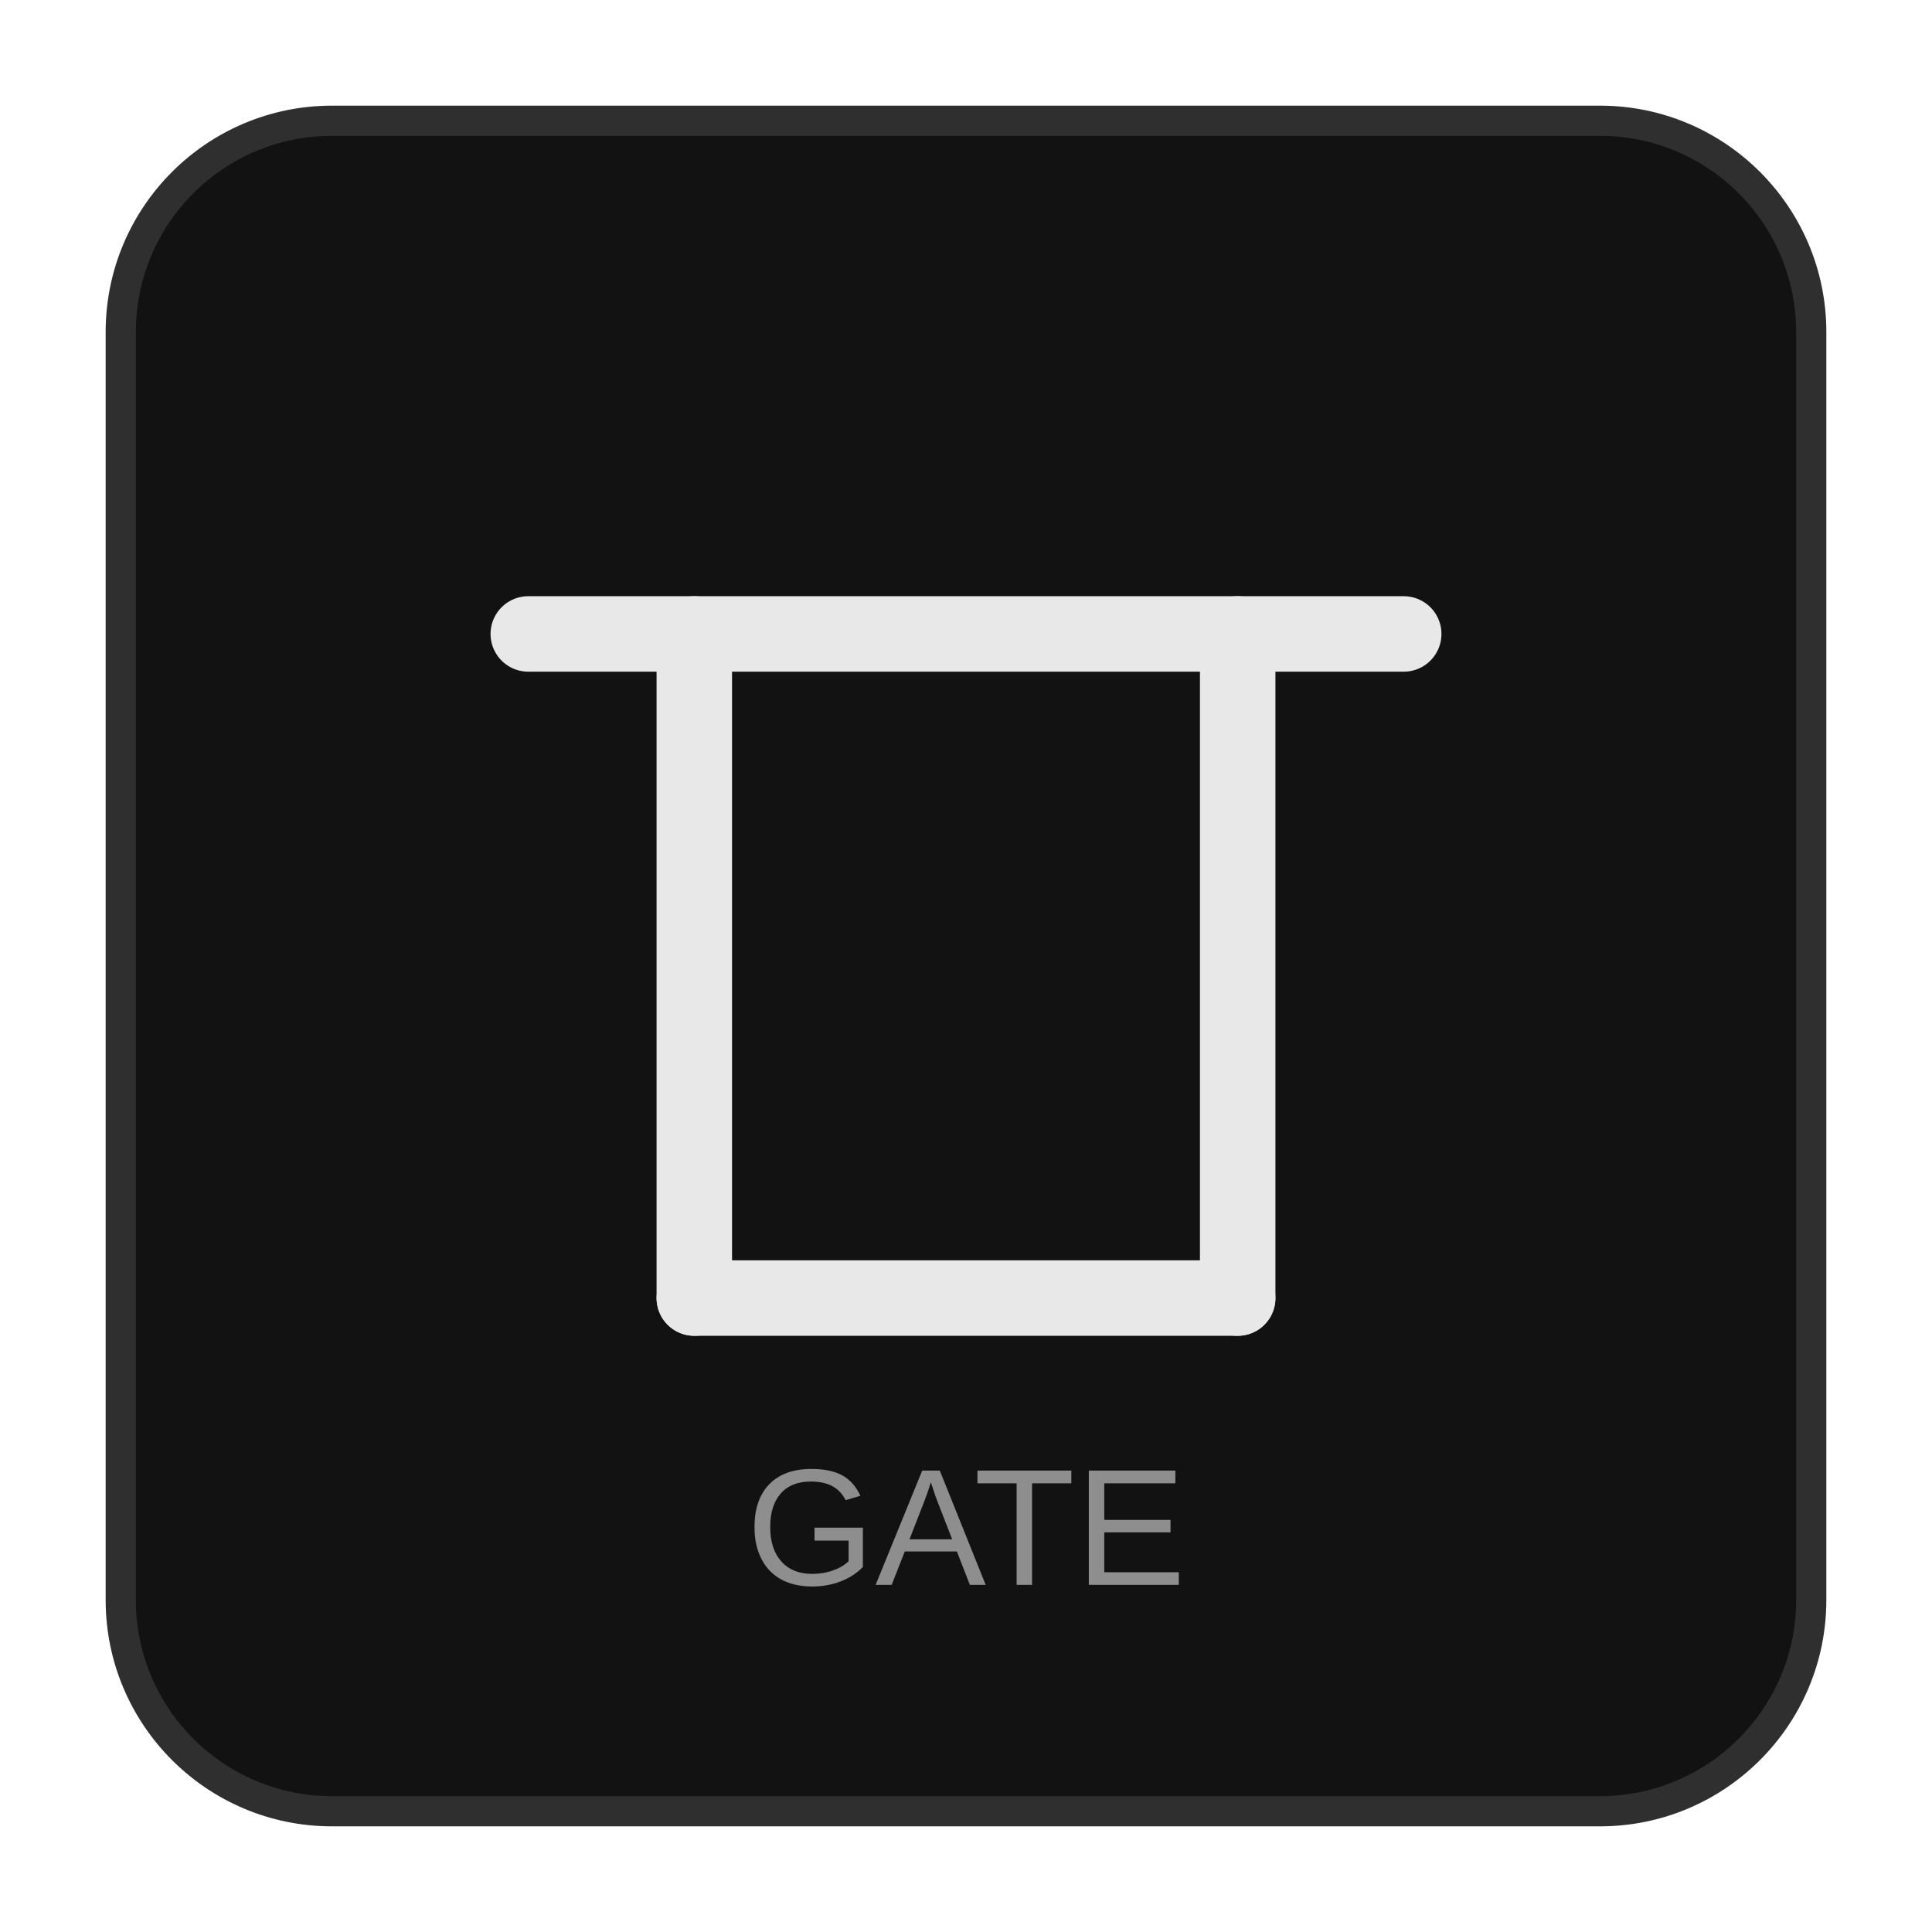
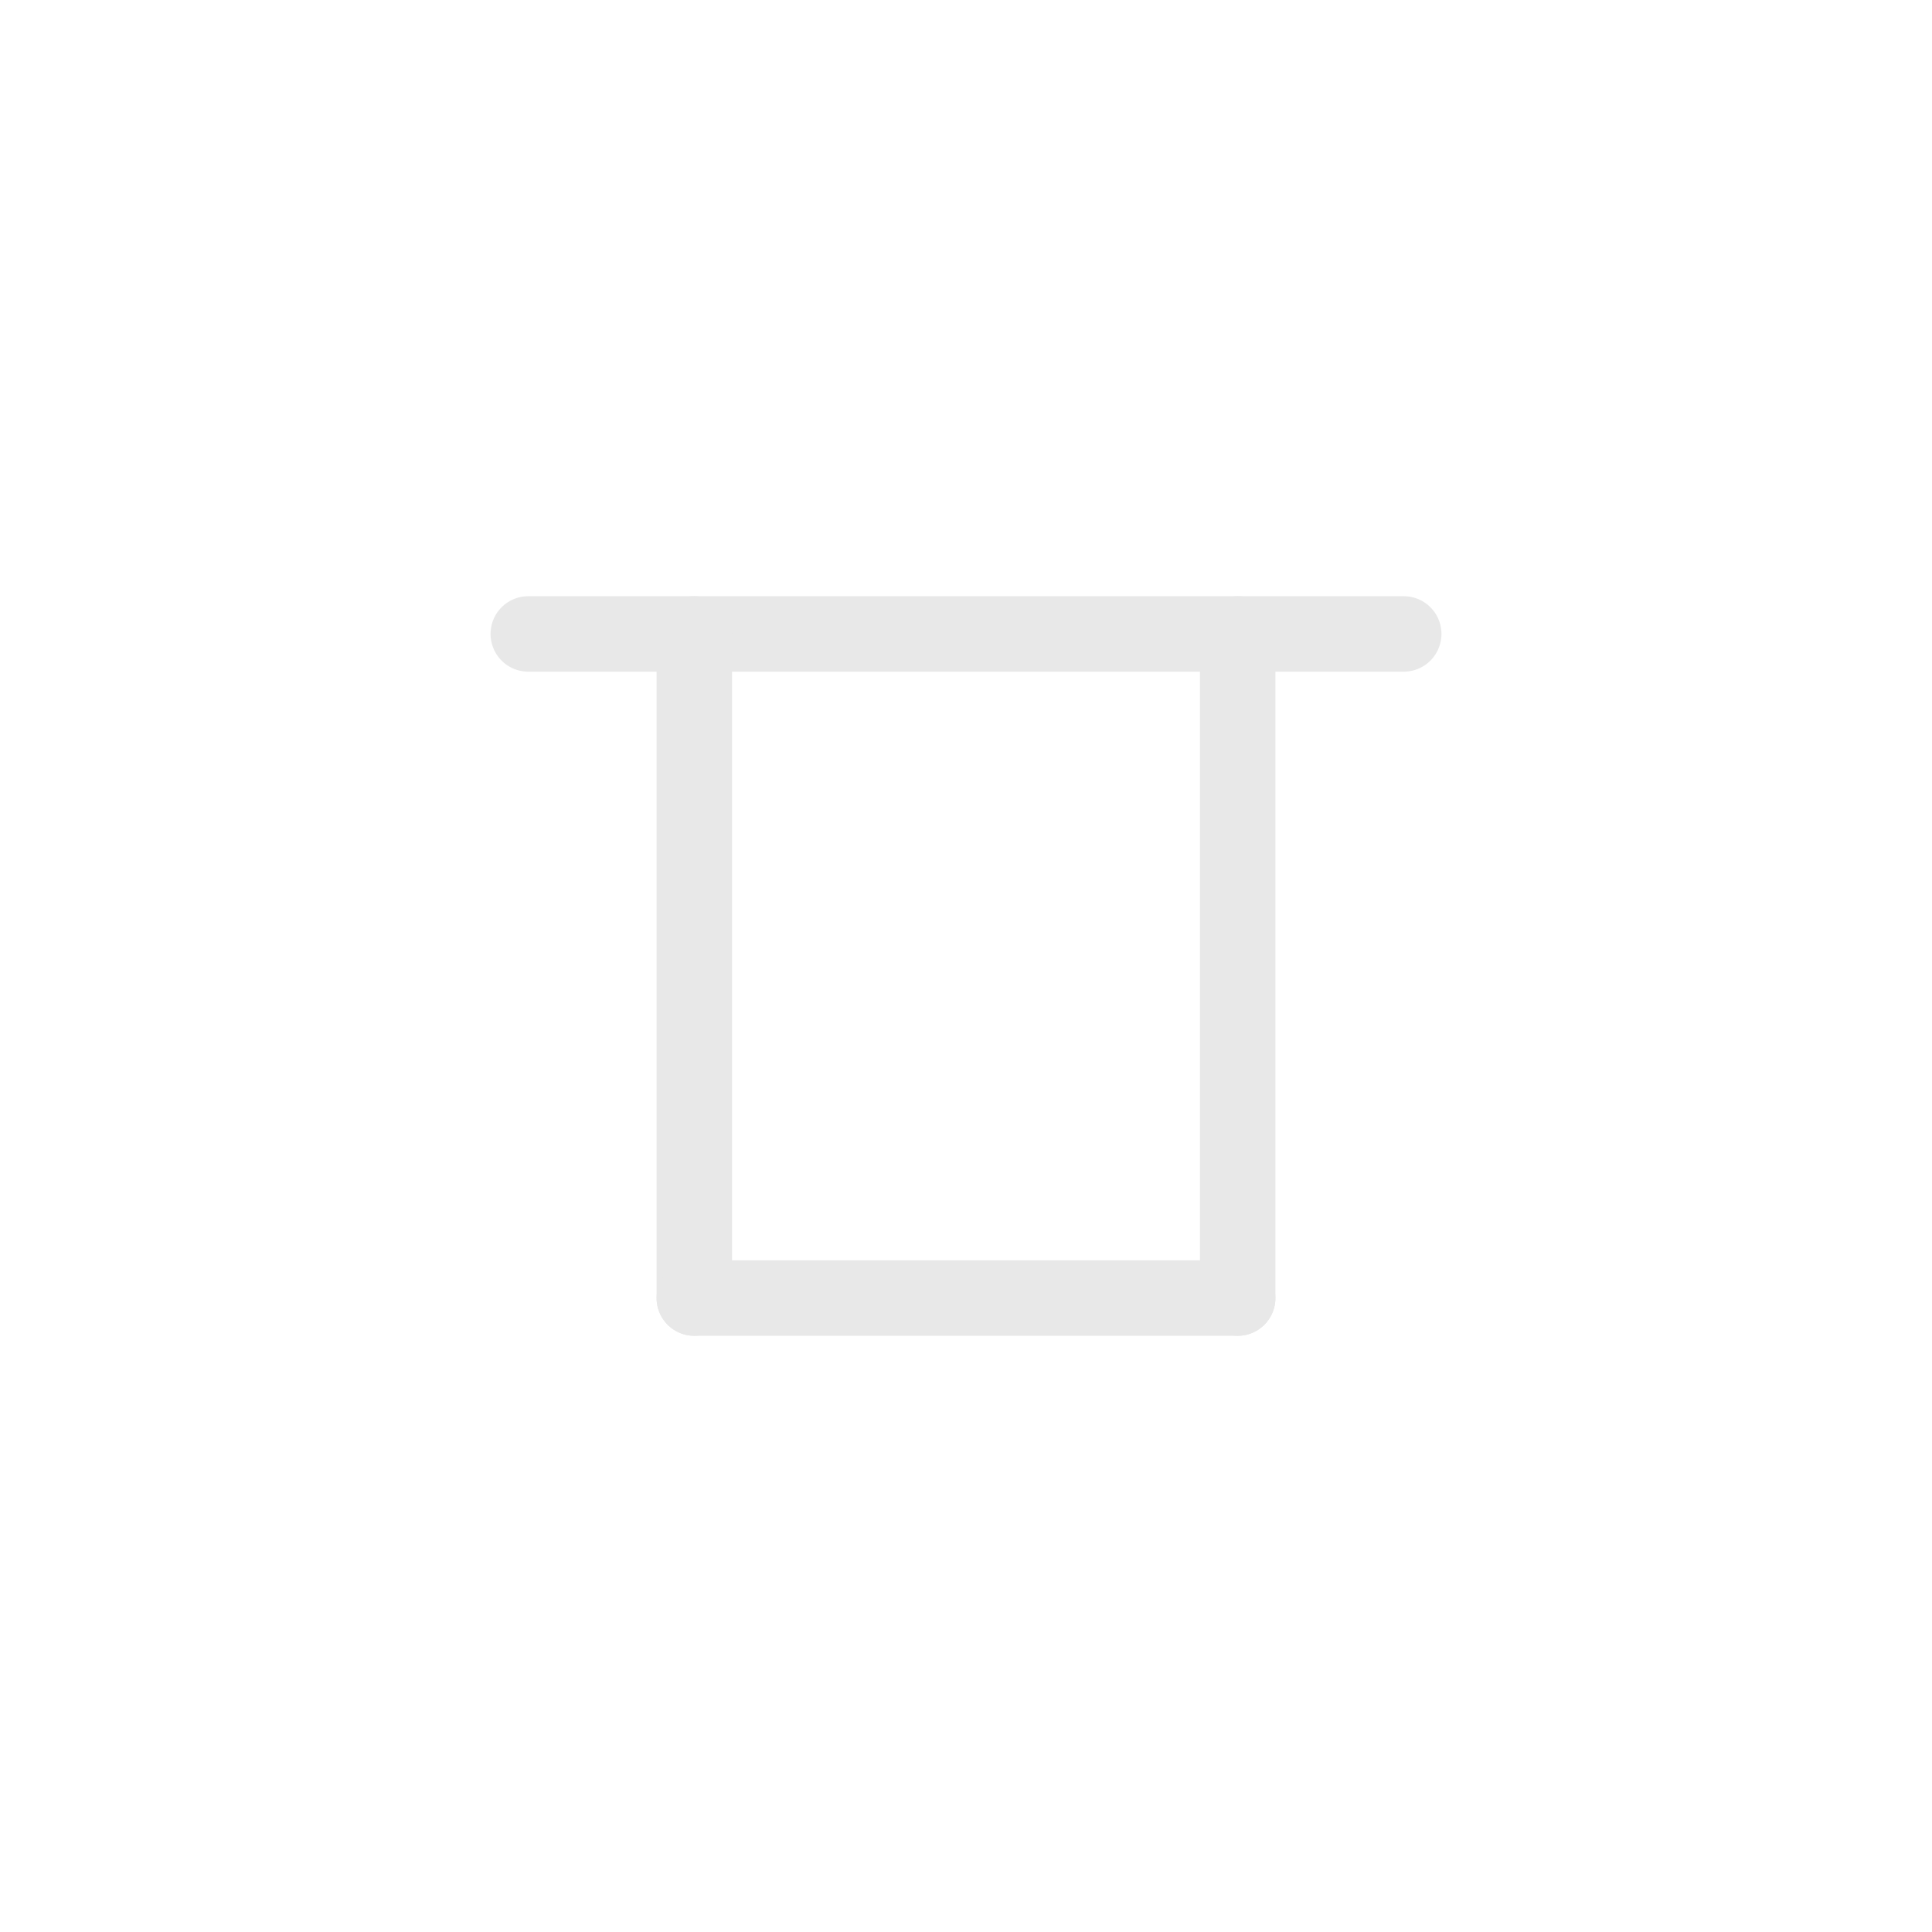
<svg xmlns="http://www.w3.org/2000/svg" width="256" height="256" viewBox="0 0 256 256" fill="none">
-   <rect x="16" y="16" width="224" height="224" rx="28" fill="#121212" stroke="#2F2F2F" stroke-width="4" />
  <path d="M70 84H186" stroke="#E8E8E8" stroke-width="10" stroke-linecap="round" />
  <path d="M92 84V172" stroke="#E8E8E8" stroke-width="10" stroke-linecap="round" />
  <path d="M164 84V172" stroke="#E8E8E8" stroke-width="10" stroke-linecap="round" />
  <path d="M92 172H164" stroke="#E8E8E8" stroke-width="10" stroke-linecap="round" />
-   <text x="128" y="210" fill="#8E8E8E" font-size="22" font-family="Arial" text-anchor="middle">GATE</text>
</svg>
